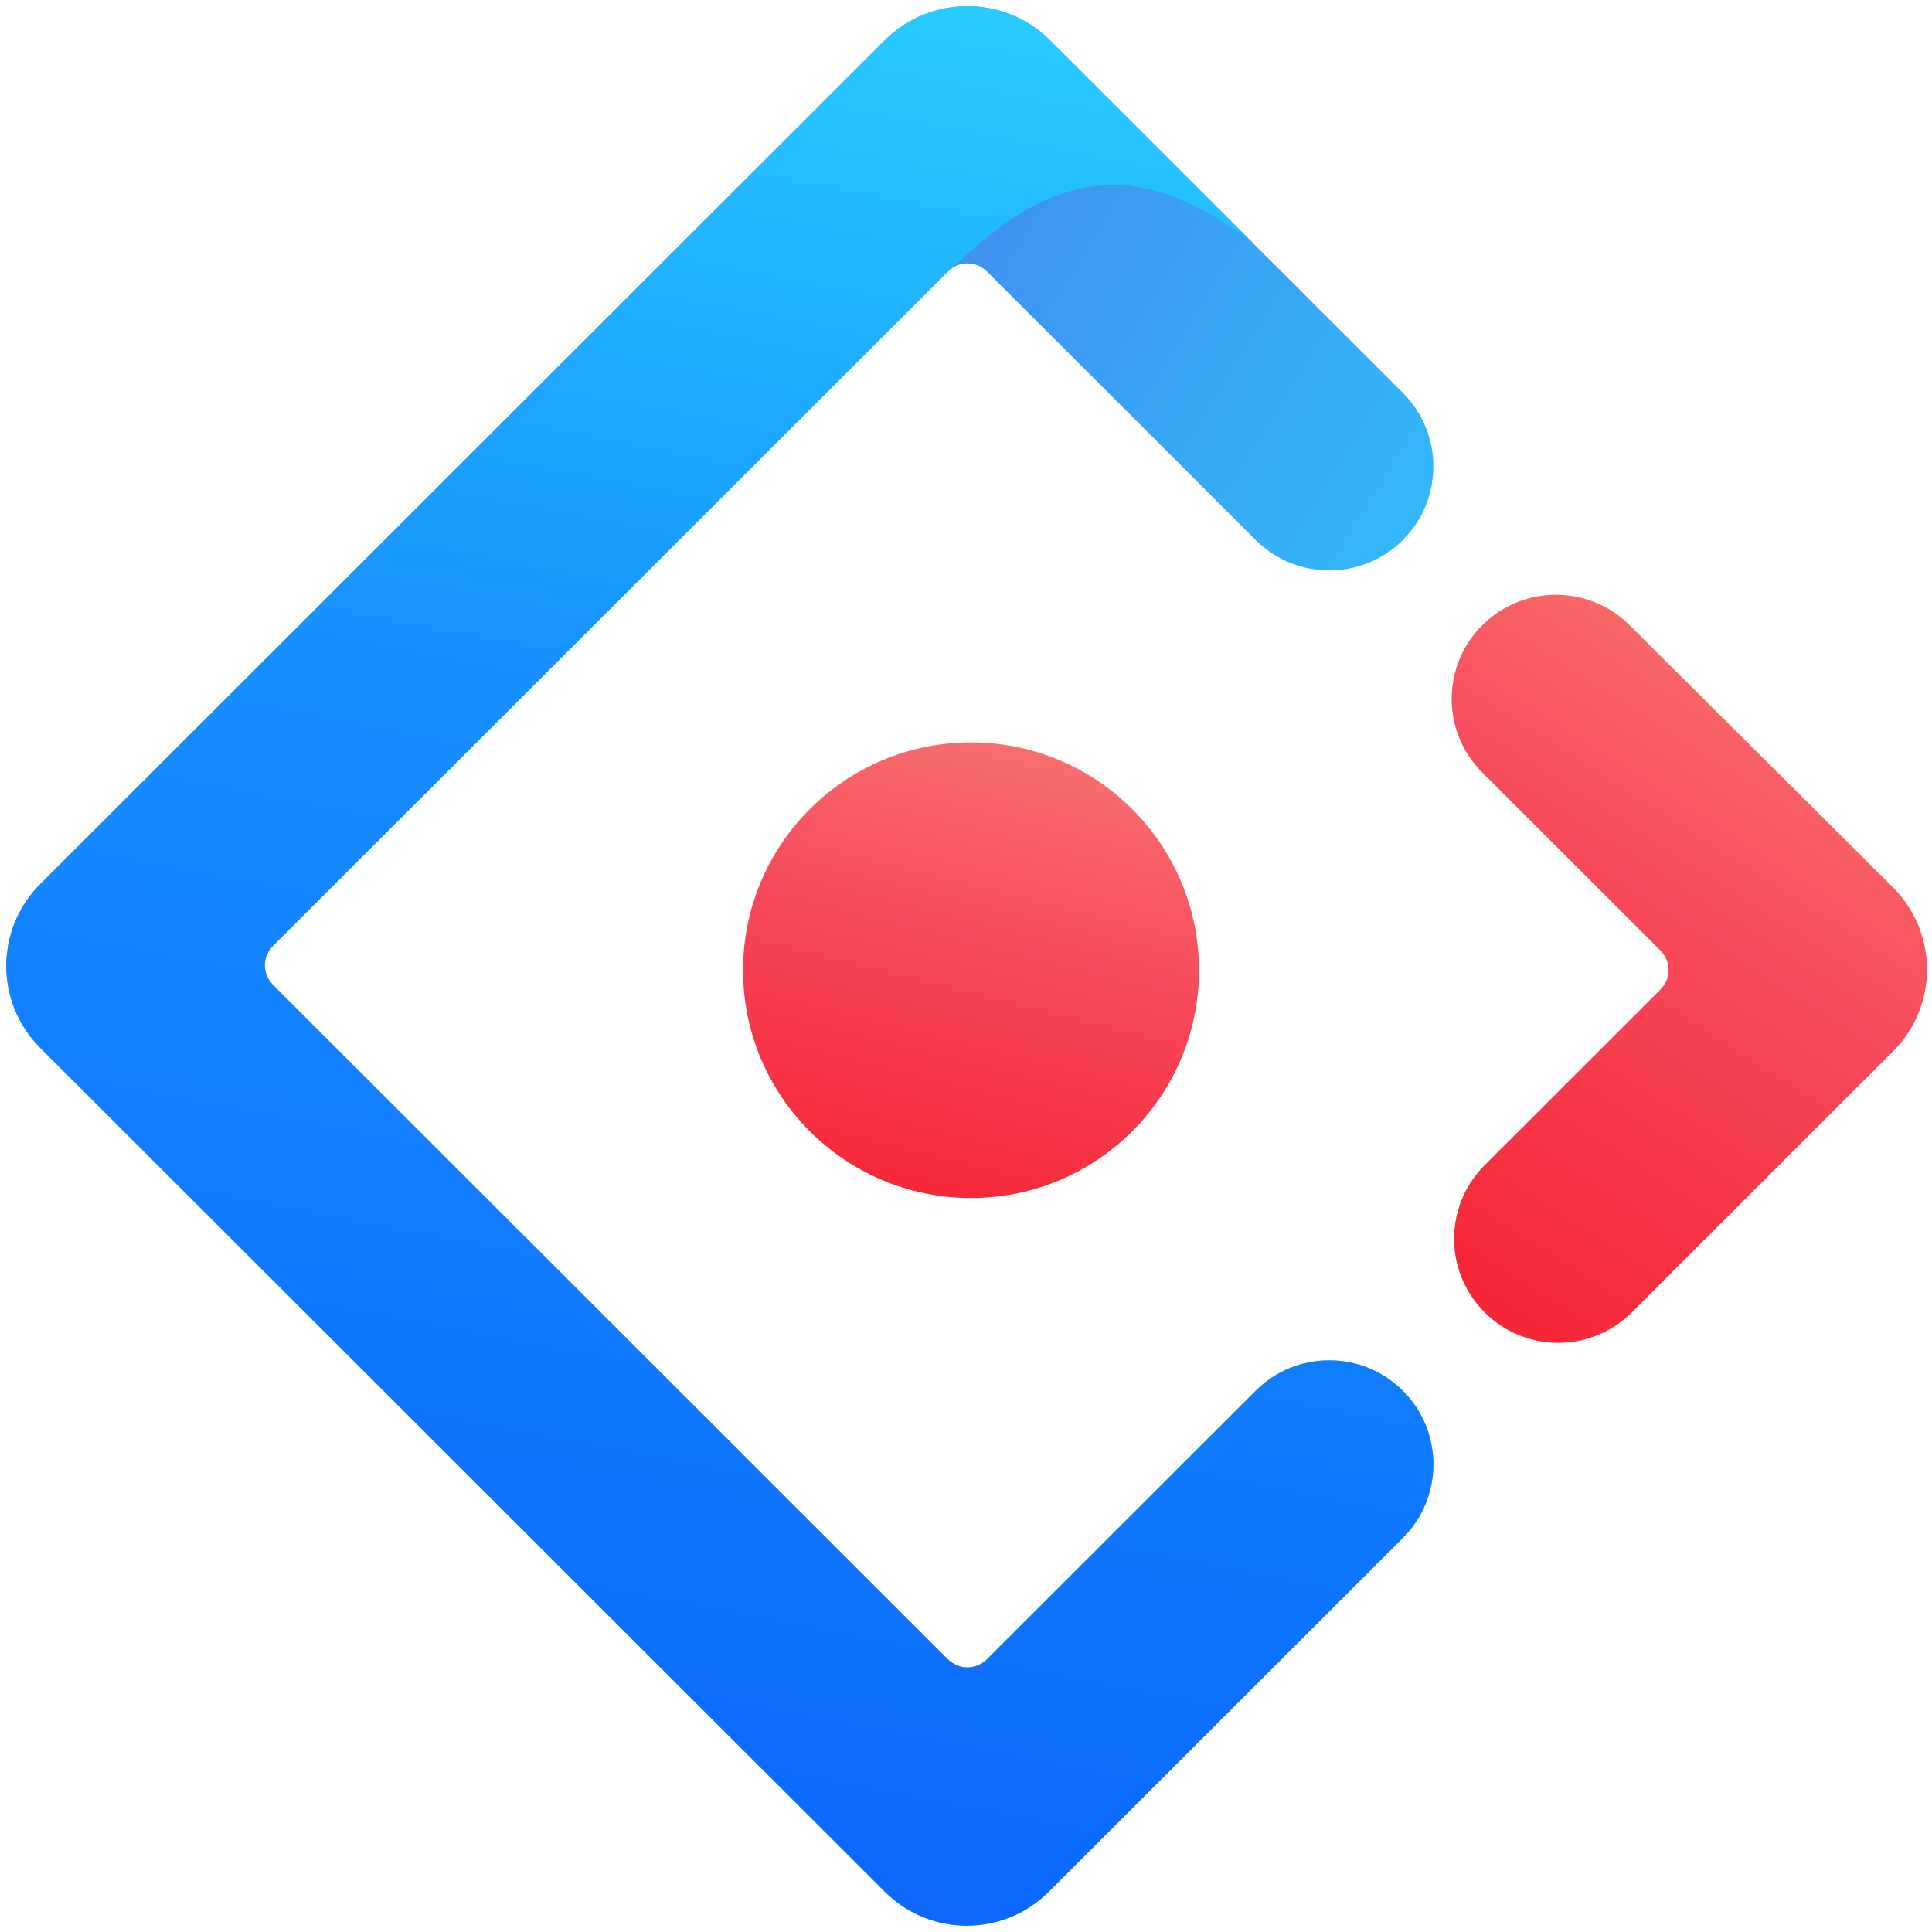
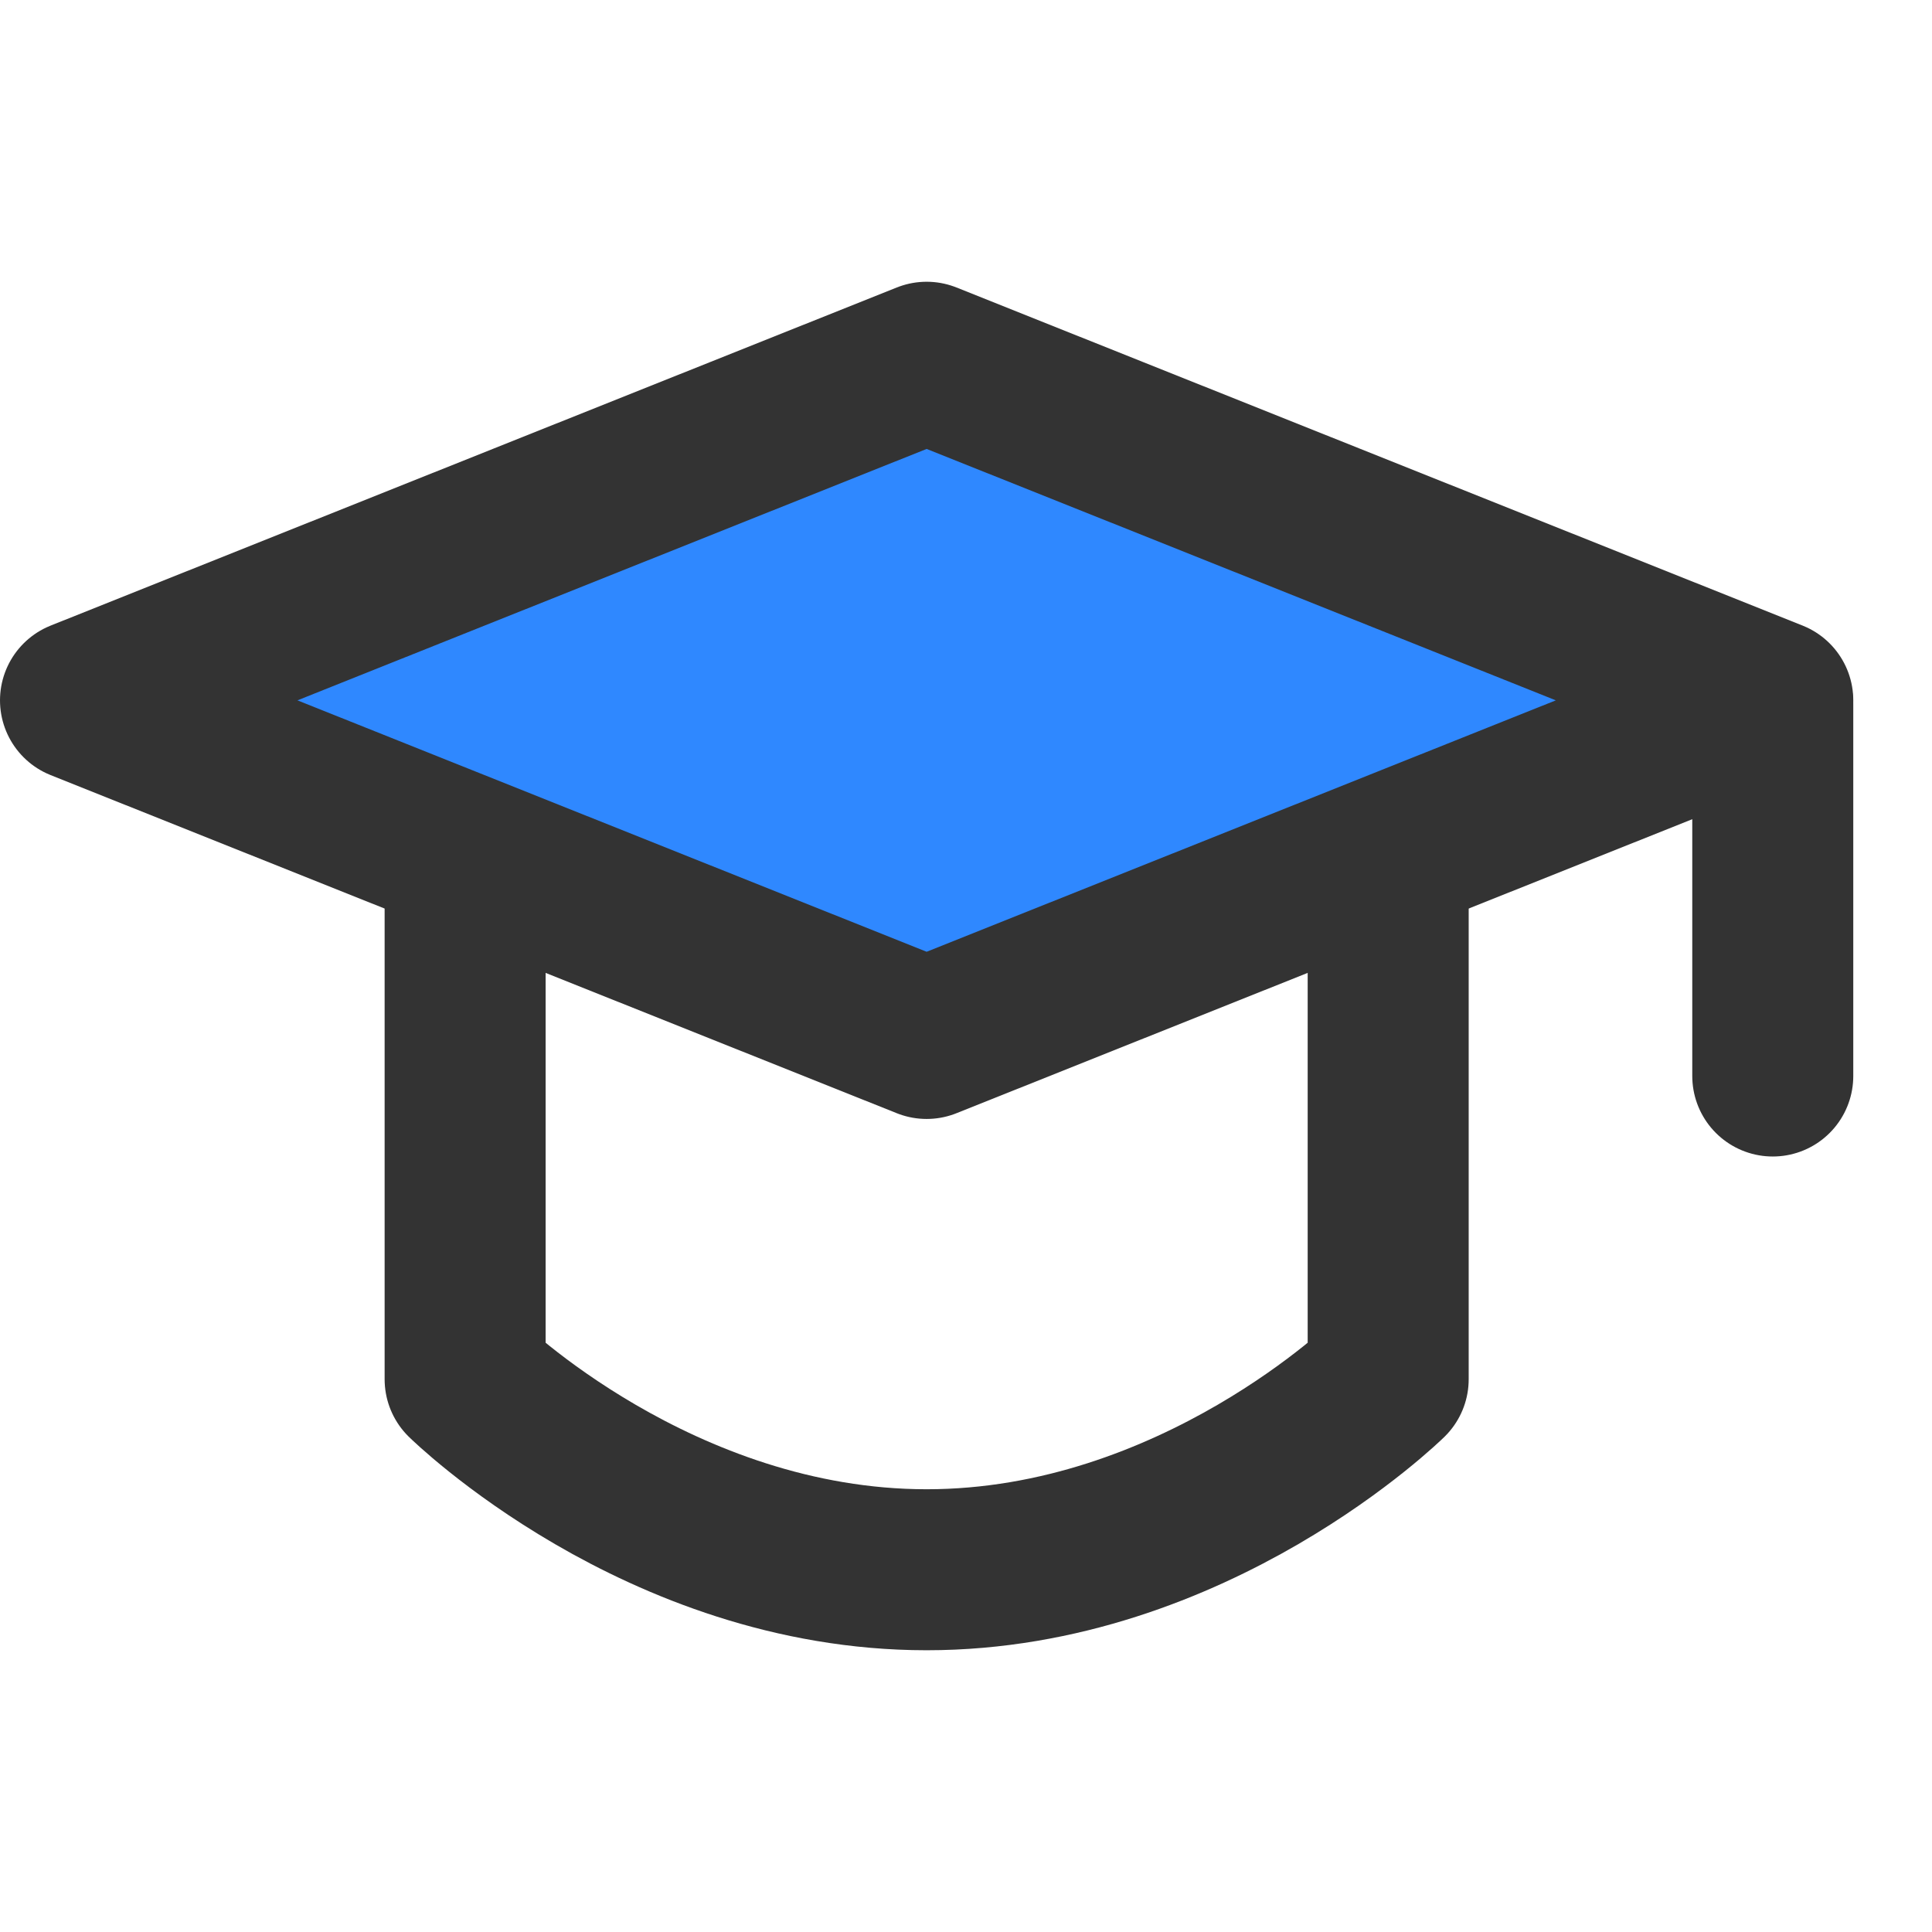
- <svg xmlns="http://www.w3.org/2000/svg" width="200" height="200" version="1.1" viewBox="0 0 200 200">
-   <defs>
-     <linearGradient id="linearGradient-1" x1="62.102%" x2="108.197%" y1="0%" y2="37.864%">
-       <stop offset="0%" stop-color="#4285EB" />
-       <stop offset="100%" stop-color="#2EC7FF" />
-     </linearGradient>
-     <linearGradient id="linearGradient-2" x1="69.644%" x2="54.043%" y1="0%" y2="108.457%">
-       <stop offset="0%" stop-color="#29CDFF" />
-       <stop offset="37.86%" stop-color="#148EFF" />
-       <stop offset="100%" stop-color="#0A60FF" />
-     </linearGradient>
-     <linearGradient id="linearGradient-3" x1="69.691%" x2="16.723%" y1="-12.974%" y2="117.391%">
-       <stop offset="0%" stop-color="#FA816E" />
-       <stop offset="41.473%" stop-color="#F74A5C" />
-       <stop offset="100%" stop-color="#F51D2C" />
-     </linearGradient>
-     <linearGradient id="linearGradient-4" x1="68.128%" x2="30.44%" y1="-35.691%" y2="114.943%">
-       <stop offset="0%" stop-color="#FA8E7D" />
-       <stop offset="51.264%" stop-color="#F74A5C" />
-       <stop offset="100%" stop-color="#F51D2C" />
-     </linearGradient>
-   </defs>
-   <g id="Page-1" fill="none" fill-rule="evenodd" stroke="none" stroke-width="1">
-     <g id="logo" transform="translate(-20, -20)">
-       <g id="Group-28-Copy-5" transform="translate(20, 20)">
-         <g id="Group-27-Copy-3">
-           <g id="Group-25" fill-rule="nonzero">
-             <g id="2">
-               <path id="Shape" fill="url(#linearGradient-1)" d="M91.588,4.177 L4.18,91.513 C-0.519,96.208 -0.519,103.792 4.18,108.487 L91.588,195.823 C96.287,200.519 103.877,200.519 108.577,195.823 L145.225,159.205 C149.434,155 149.434,148.182 145.225,143.977 C141.017,139.772 134.194,139.772 129.985,143.977 L102.202,171.737 C101.032,172.906 99.257,172.906 98.088,171.737 L28.286,101.993 C27.116,100.824 27.116,99.051 28.286,97.882 L98.088,28.138 C99.257,26.969 101.032,26.969 102.202,28.138 L129.985,55.898 C134.194,60.103 141.017,60.103 145.225,55.898 C149.434,51.693 149.434,44.876 145.225,40.671 L108.581,4.056 C103.862,-0.538 96.269,-0.501 91.588,4.177 Z" />
-               <path id="Shape" fill="url(#linearGradient-2)" d="M91.588,4.177 L4.18,91.513 C-0.519,96.208 -0.519,103.792 4.18,108.487 L91.588,195.823 C96.287,200.519 103.877,200.519 108.577,195.823 L145.225,159.205 C149.434,155 149.434,148.182 145.225,143.977 C141.017,139.772 134.194,139.772 129.985,143.977 L102.202,171.737 C101.032,172.906 99.257,172.906 98.088,171.737 L28.286,101.993 C27.116,100.824 27.116,99.051 28.286,97.882 L98.088,28.138 C101,25.627 105.752,20.542 112.73,19.352 C117.916,18.469 123.585,20.414 129.739,25.189 C125.625,21.078 118.572,14.034 108.581,4.056 C103.862,-0.538 96.269,-0.501 91.588,4.177 Z" />
-             </g>
-             <path id="Shape" fill="url(#linearGradient-3)" d="M153.686,135.855 C157.894,140.06 164.717,140.06 168.926,135.855 L195.96,108.843 C200.659,104.147 200.659,96.564 195.961,91.869 L168.691,64.718 C164.472,60.518 157.647,60.524 153.436,64.732 C149.227,68.937 149.227,75.754 153.436,79.959 L171.854,98.362 C173.024,99.531 173.024,101.305 171.854,102.473 L153.686,120.627 C149.477,124.832 149.477,131.65 153.686,135.855 Z" />
-           </g>
-           <ellipse id="Combined-Shape" cx="100.519" cy="100.437" fill="url(#linearGradient-4)" rx="23.6" ry="23.581" />
-         </g>
-       </g>
-     </g>
-   </g>
+ <svg xmlns="http://www.w3.org/2000/svg" width="24" height="24" viewBox="0 0 48 48" fill="none">
+   <path d="M2 17.4L23.022 9L44.044 17.4L23.022 25.8L2 17.4Z" fill="#2F88FF" stroke="#333" stroke-width="4" stroke-linejoin="round" />
+   <path d="M44.044 17.51V26.733" stroke="#333" stroke-width="4" stroke-linecap="round" stroke-linejoin="round" />
+   <path d="M11.556 21.825V34.267C11.556 34.267 16.366 39 23.022 39C29.679 39 34.489 34.267 34.489 34.267V21.825" stroke="#333" stroke-width="4" stroke-linecap="round" stroke-linejoin="round" />
</svg>
